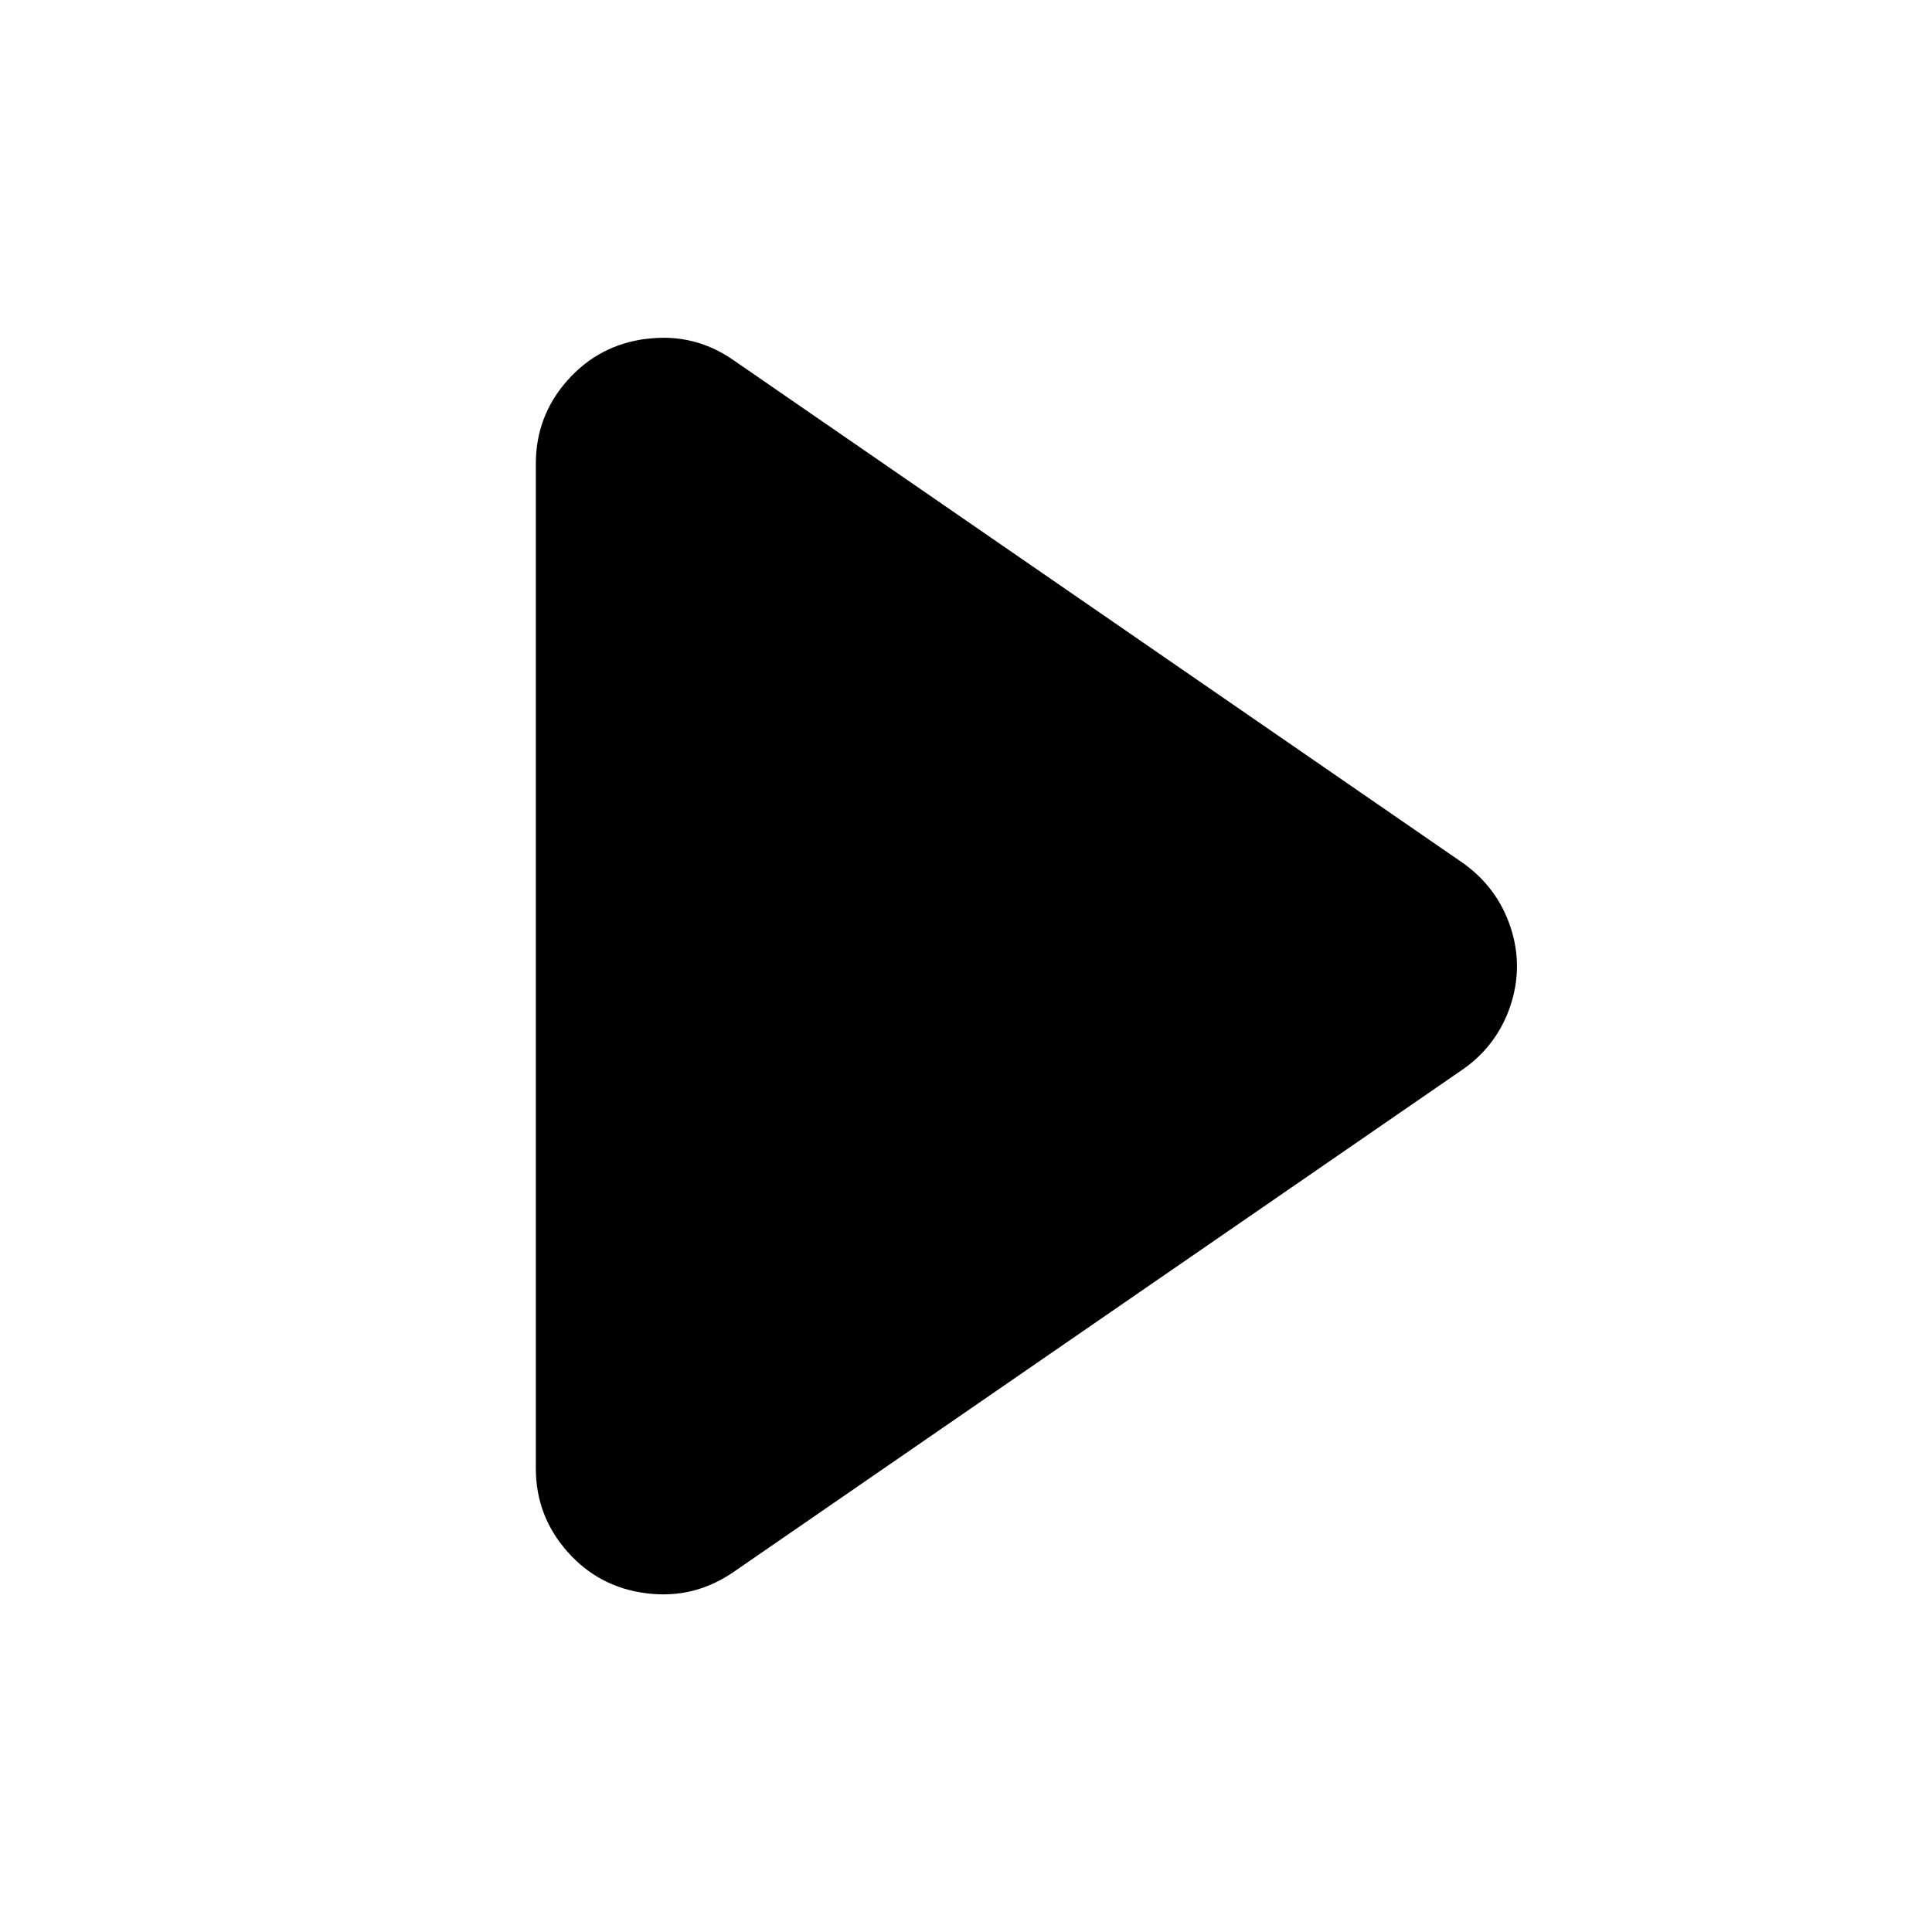
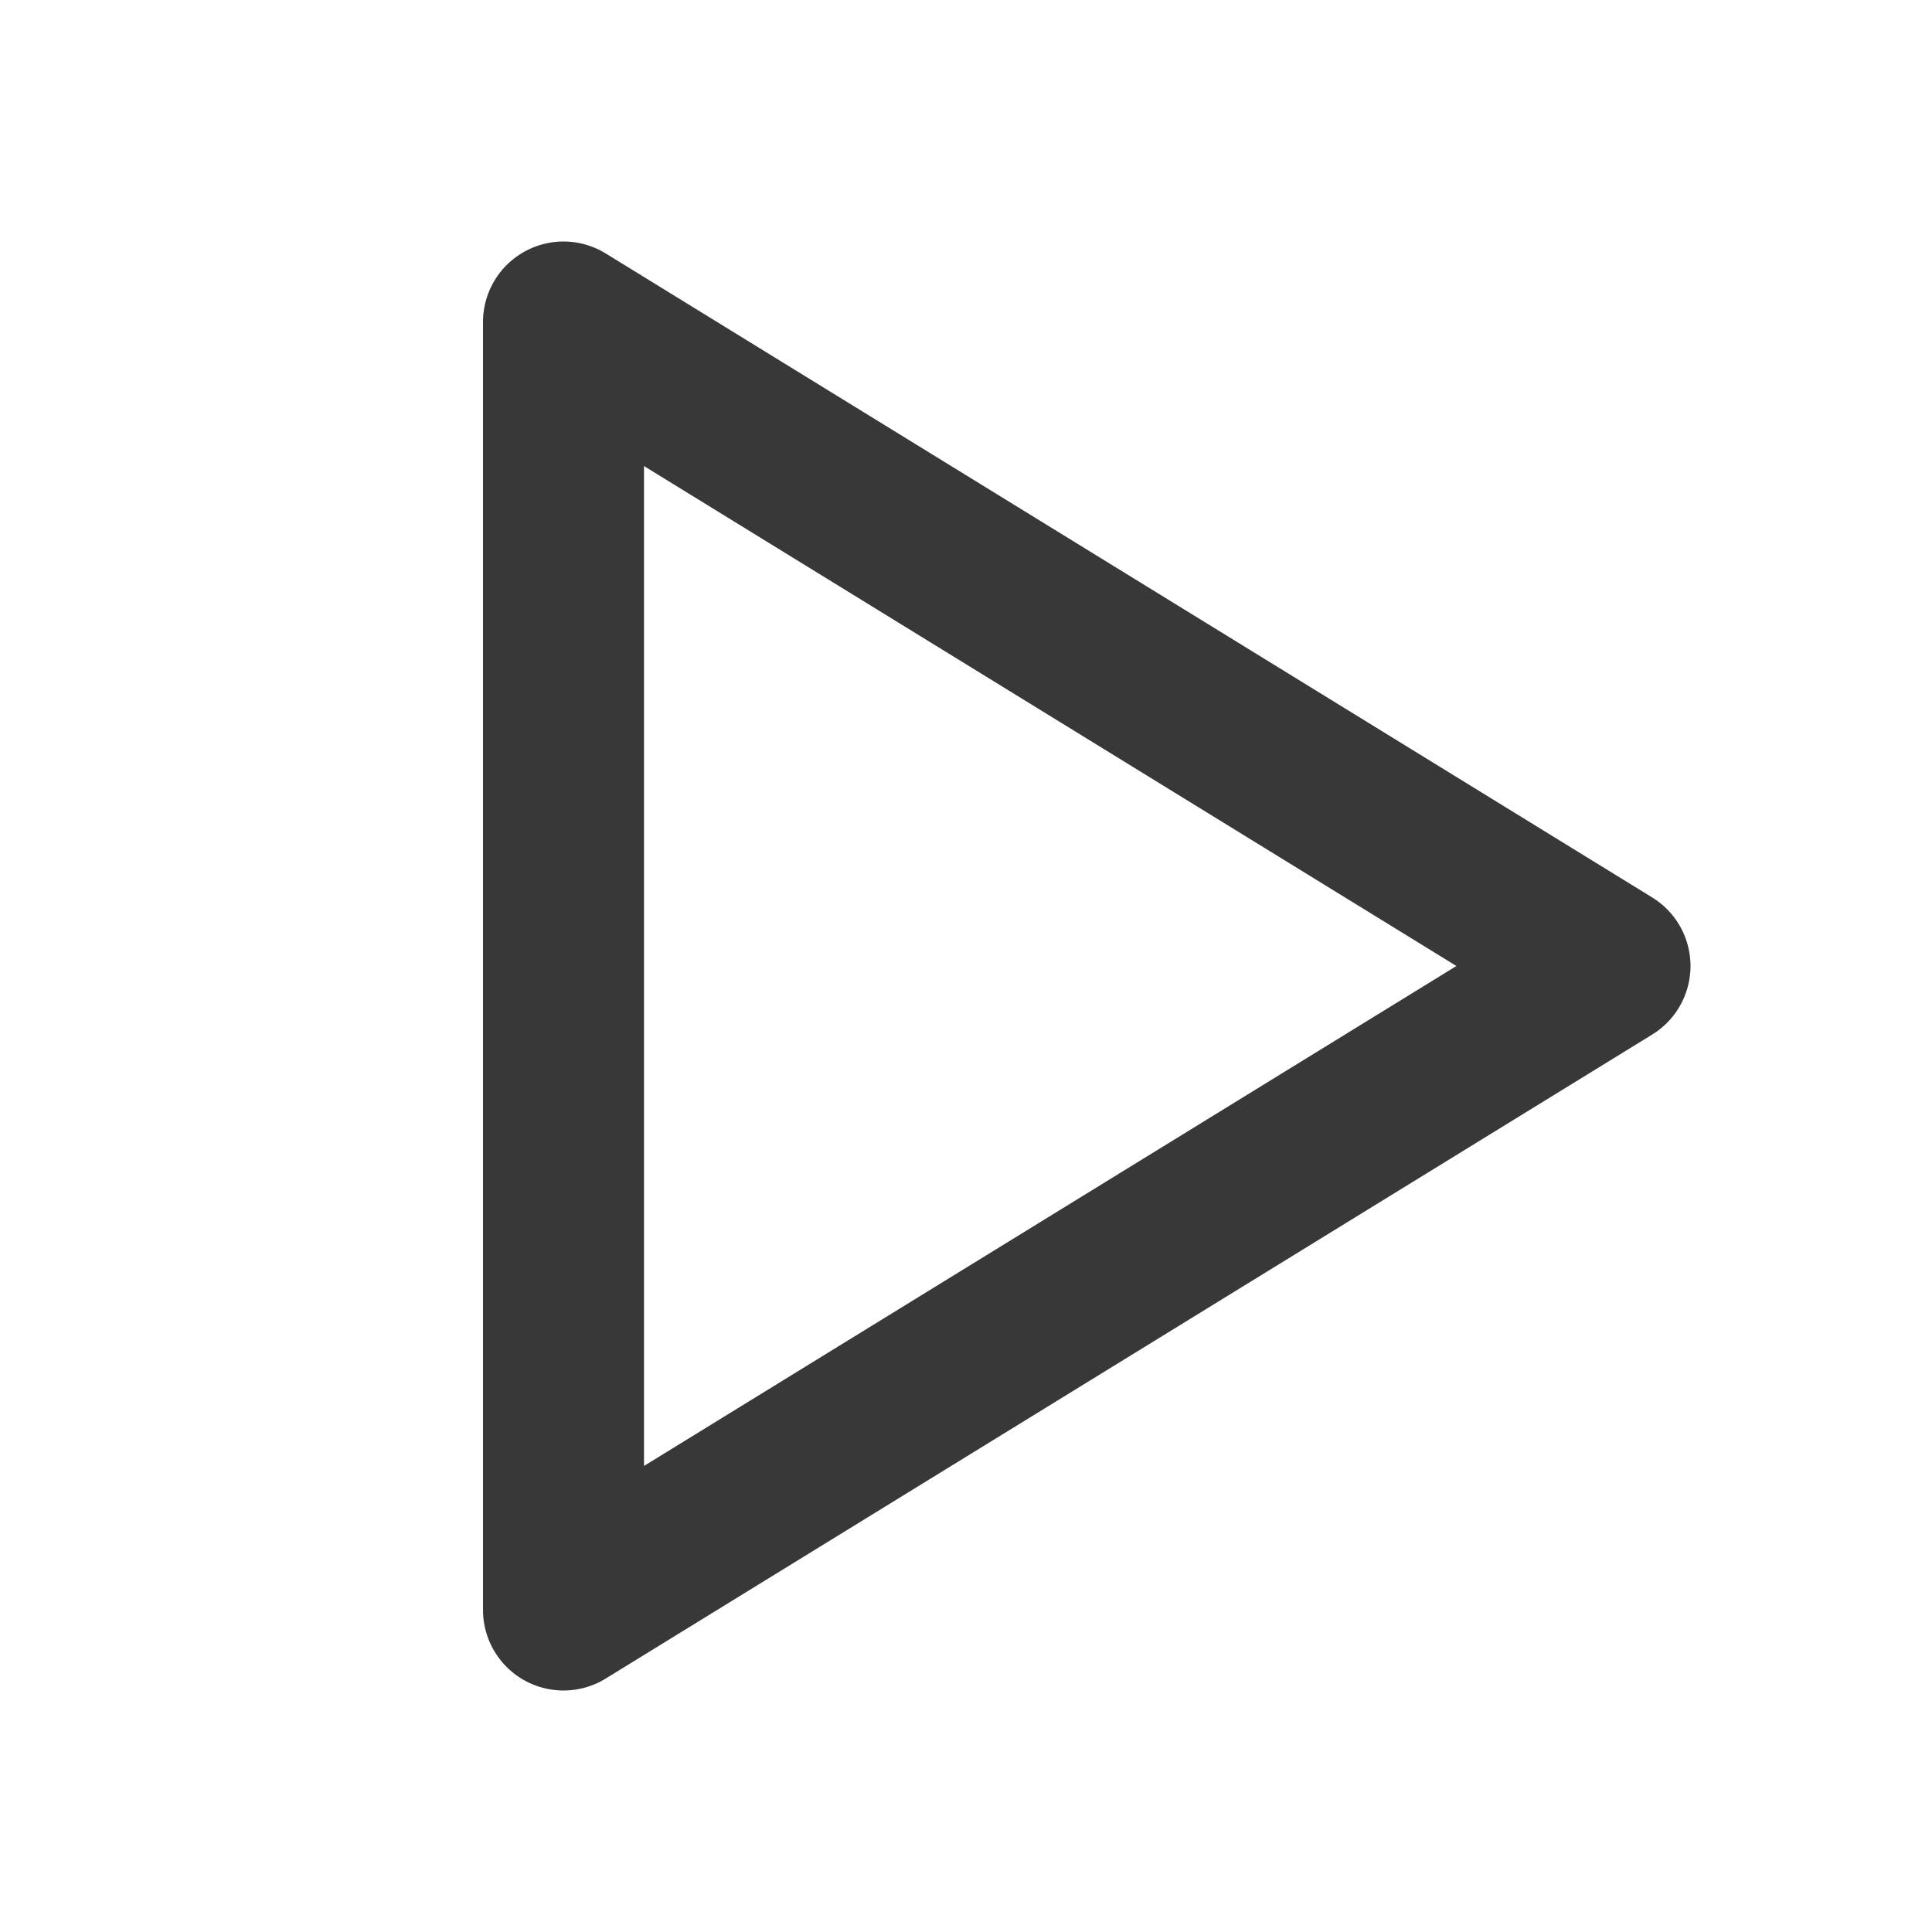
- <svg xmlns="http://www.w3.org/2000/svg" width="16" height="16" enable-background="new" version="1.1">
-   <g transform="matrix(0.8125 0 0 0.8125 2 1.5)">
-     <path d="m4.129 1.607c-0.322 0.04-0.589 0.18-0.805 0.422s-0.324 0.527-0.324 0.851v10.241c0 0.325 0.109 0.609 0.324 0.851 0.215 0.242 0.483 0.382 0.805 0.422 0.322 0.04 0.614-0.031 0.883-0.215l7.429-5.12c0.237-0.162 0.402-0.384 0.492-0.652 0.09-0.271 0.09-0.54 0-0.808-0.09-0.269-0.254-0.487-0.488-0.652l-7.433-5.124c-0.268-0.186-0.562-0.256-0.883-0.215z" fill="#000000" stroke-width="2" />
-   </g>
+ <svg xmlns="http://www.w3.org/2000/svg" width="16" height="16" viewBox="0 0 24 24" fill="none" stroke="#383838" stroke-width="2" stroke-linecap="round" stroke-linejoin="round">
+   <path d="M7 4v16l13 -8z" />
</svg>
